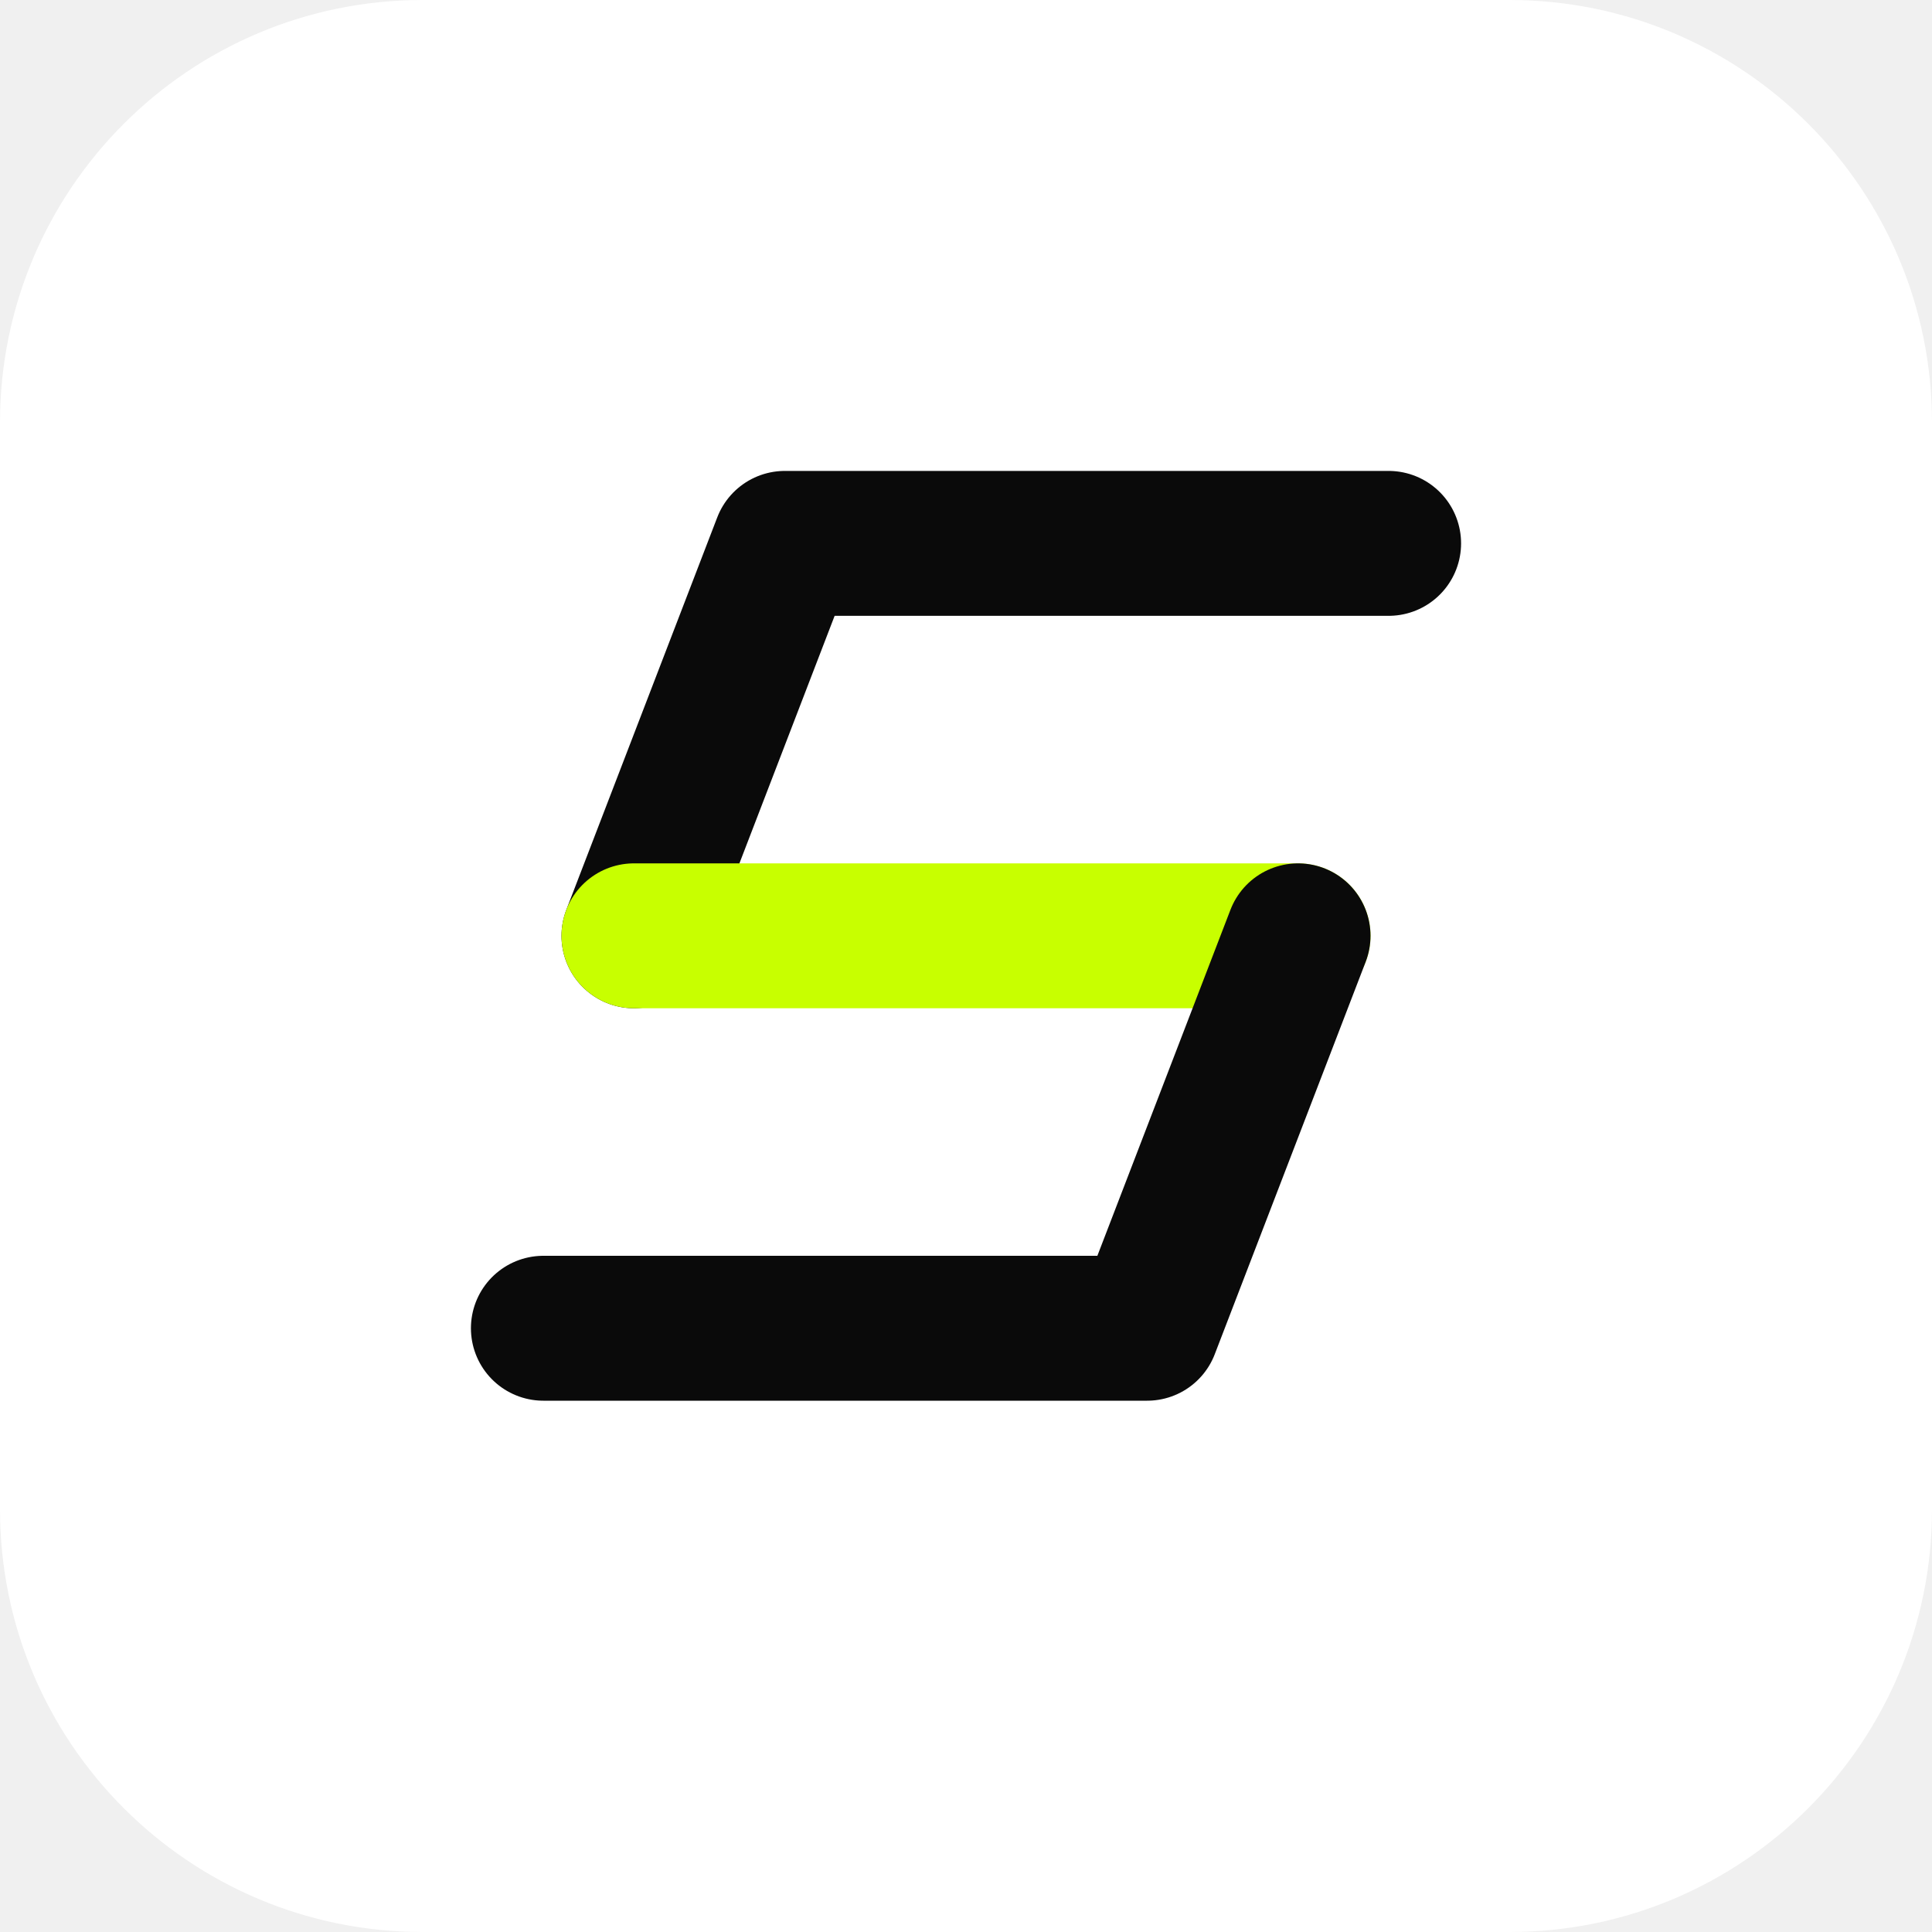
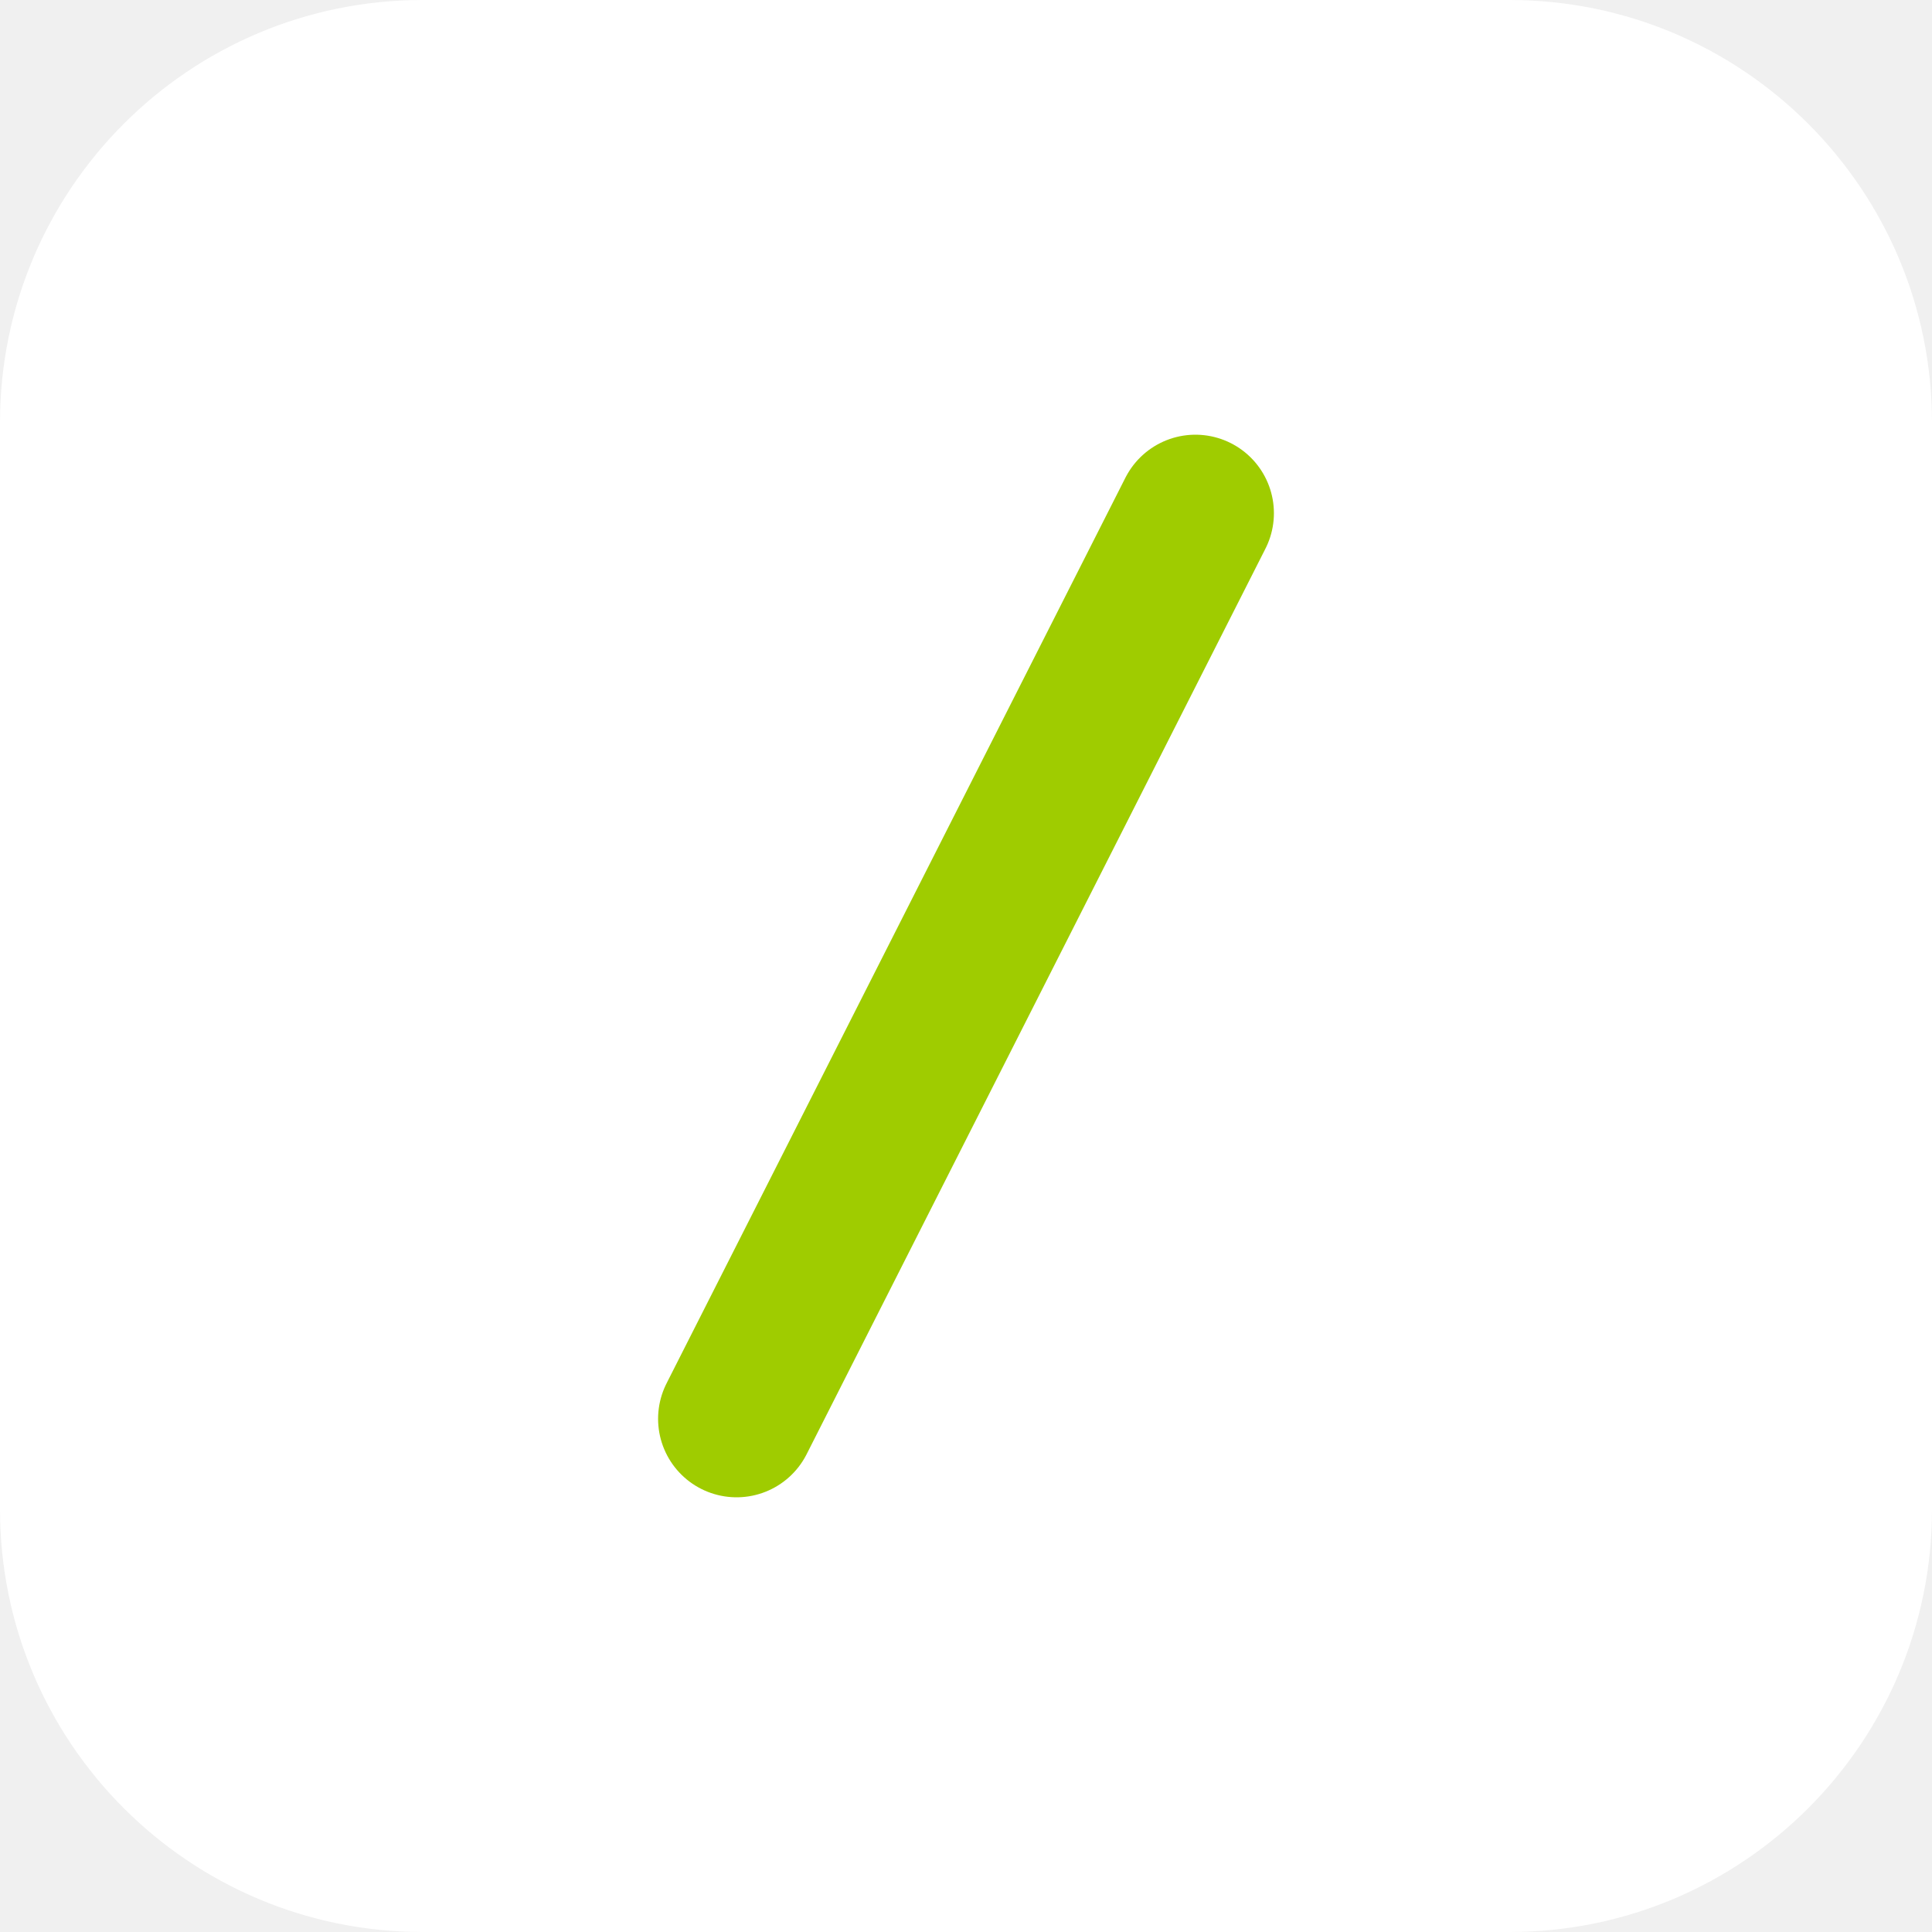
<svg xmlns="http://www.w3.org/2000/svg" viewBox="0 0 32 32" width="32" height="32" role="img" aria-label="slip/scan mark" fill="none">
  <rect width="32" height="32" rx="7" fill="#FFFFFF" />
-   <path d="M23 9 H13 L10.5 15.5" stroke="#0A0A0A" stroke-width="2.4" stroke-linecap="round" stroke-linejoin="round" />
-   <path d="M10.5 15.5 H21.5" stroke="#C8FF00" stroke-width="2.4" stroke-linecap="round" />
-   <path d="M21.5 15.5 L19 22 H9" stroke="#0A0A0A" stroke-width="2.4" stroke-linecap="round" stroke-linejoin="round" />
+   <path d="M19.8 8.5 L12.2 23.5" stroke="#9FCC00" stroke-width="2.6" stroke-linecap="round" />
</svg>
